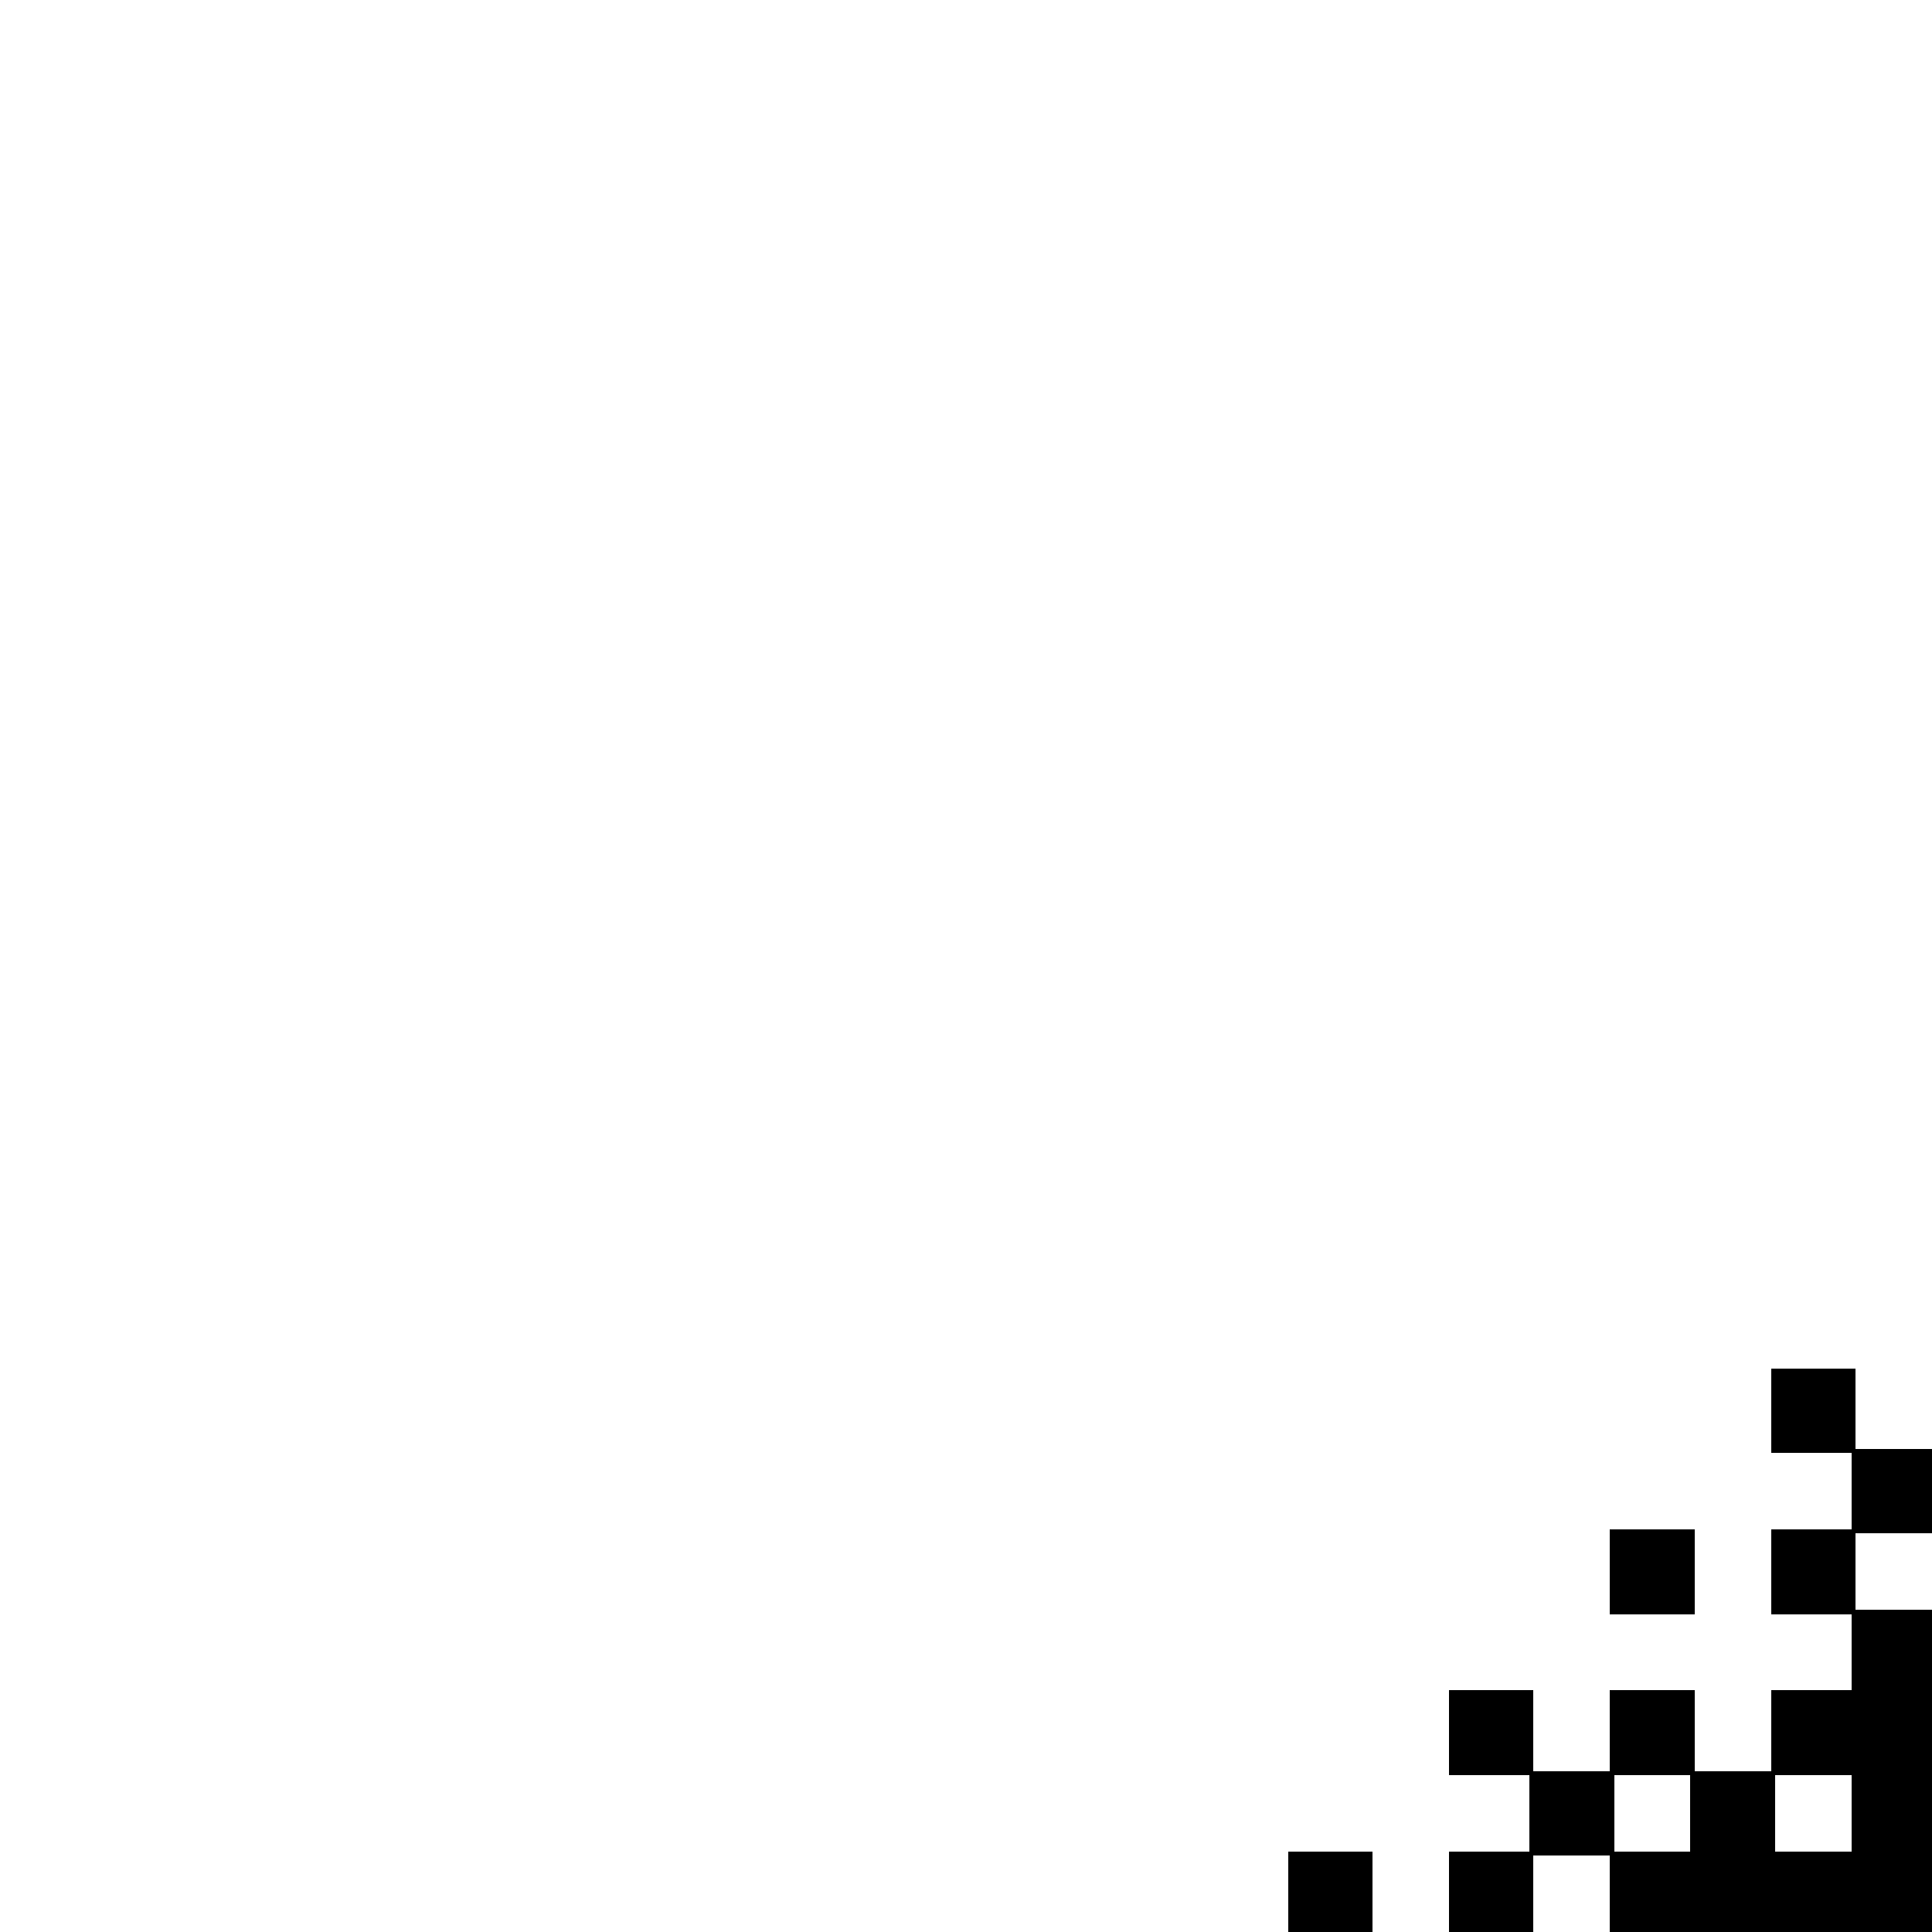
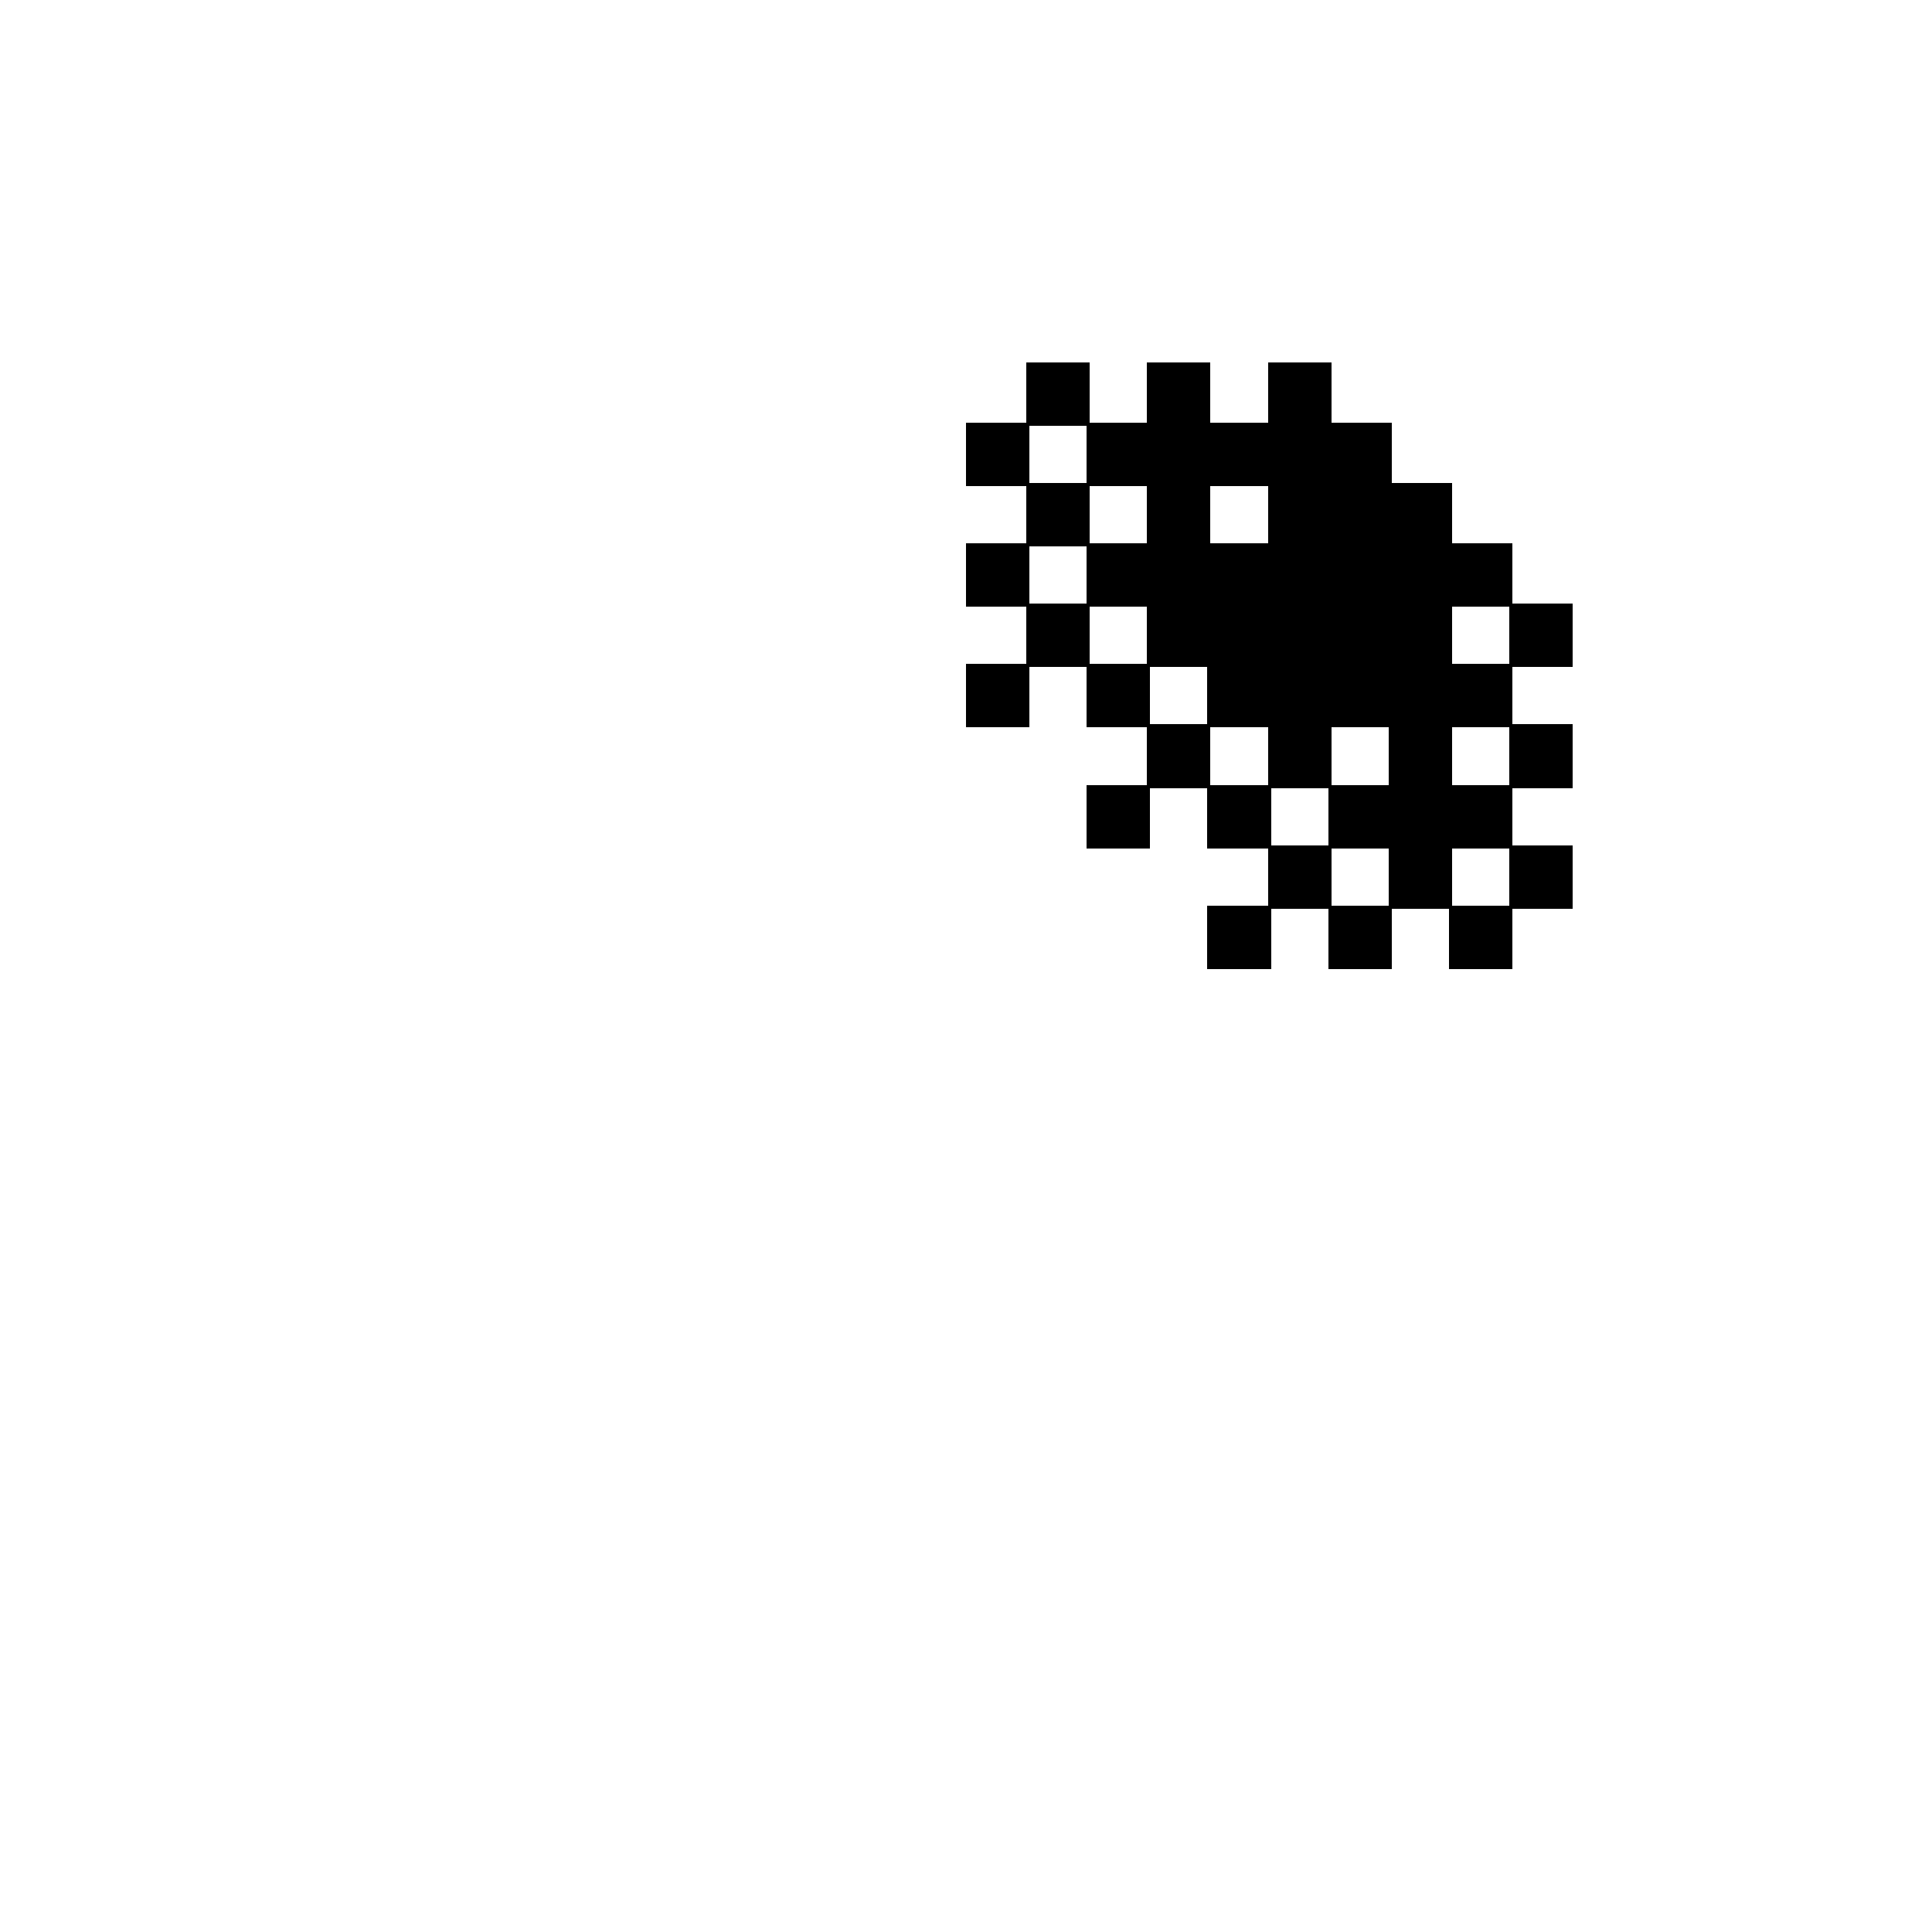
- <svg xmlns="http://www.w3.org/2000/svg" width="1024" height="1024" viewBox="0 0 24 24" shape-rendering="crispEdges">
-   <rect x="22" y="17" width="1.05" height="1.05" />
-   <rect x="23" y="18" width="1.05" height="1.05" />
-   <rect x="20" y="19" width="1.05" height="1.05" />
-   <rect x="22" y="19" width="1.05" height="1.05" />
-   <rect x="23" y="20" width="1.05" height="1.05" />
-   <rect x="18" y="21" width="1.05" height="1.05" />
-   <rect x="20" y="21" width="1.05" height="1.05" />
-   <rect x="22" y="21" width="2.05" height="1.05" />
-   <rect x="19" y="22" width="1.05" height="1.05" />
-   <rect x="21" y="22" width="1.05" height="1.05" />
-   <rect x="23" y="22" width="1.05" height="1.05" />
-   <rect x="16" y="23" width="1.05" height="1.05" />
-   <rect x="18" y="23" width="1.05" height="1.05" />
-   <rect x="20" y="23" width="4.05" height="1.05" />
+ <svg xmlns="http://www.w3.org/2000/svg" width="1024" height="1024" viewBox="0 0 32 32" shape-rendering="crispEdges">
+   <rect x="17" y="6" width="1.05" height="1.05" />
+   <rect x="19" y="6" width="1.05" height="1.05" />
+   <rect x="21" y="6" width="1.05" height="1.05" />
+   <rect x="16" y="7" width="1.05" height="1.05" />
+   <rect x="18" y="7" width="5.05" height="1.05" />
+   <rect x="17" y="8" width="1.05" height="1.05" />
+   <rect x="19" y="8" width="1.05" height="1.05" />
+   <rect x="21" y="8" width="3.05" height="1.05" />
+   <rect x="16" y="9" width="1.05" height="1.05" />
+   <rect x="18" y="9" width="7.05" height="1.05" />
+   <rect x="17" y="10" width="1.05" height="1.05" />
+   <rect x="19" y="10" width="5.05" height="1.05" />
+   <rect x="25" y="10" width="1.05" height="1.05" />
+   <rect x="16" y="11" width="1.05" height="1.05" />
+   <rect x="18" y="11" width="1.05" height="1.05" />
+   <rect x="20" y="11" width="5.05" height="1.05" />
+   <rect x="19" y="12" width="1.05" height="1.05" />
+   <rect x="21" y="12" width="1.05" height="1.05" />
+   <rect x="23" y="12" width="1.05" height="1.05" />
+   <rect x="25" y="12" width="1.05" height="1.05" />
+   <rect x="18" y="13" width="1.05" height="1.05" />
+   <rect x="20" y="13" width="1.05" height="1.05" />
+   <rect x="22" y="13" width="3.05" height="1.05" />
+   <rect x="21" y="14" width="1.05" height="1.05" />
+   <rect x="23" y="14" width="1.05" height="1.05" />
+   <rect x="25" y="14" width="1.05" height="1.05" />
+   <rect x="20" y="15" width="1.05" height="1.05" />
+   <rect x="22" y="15" width="1.05" height="1.05" />
+   <rect x="24" y="15" width="1.05" height="1.05" />
</svg>
